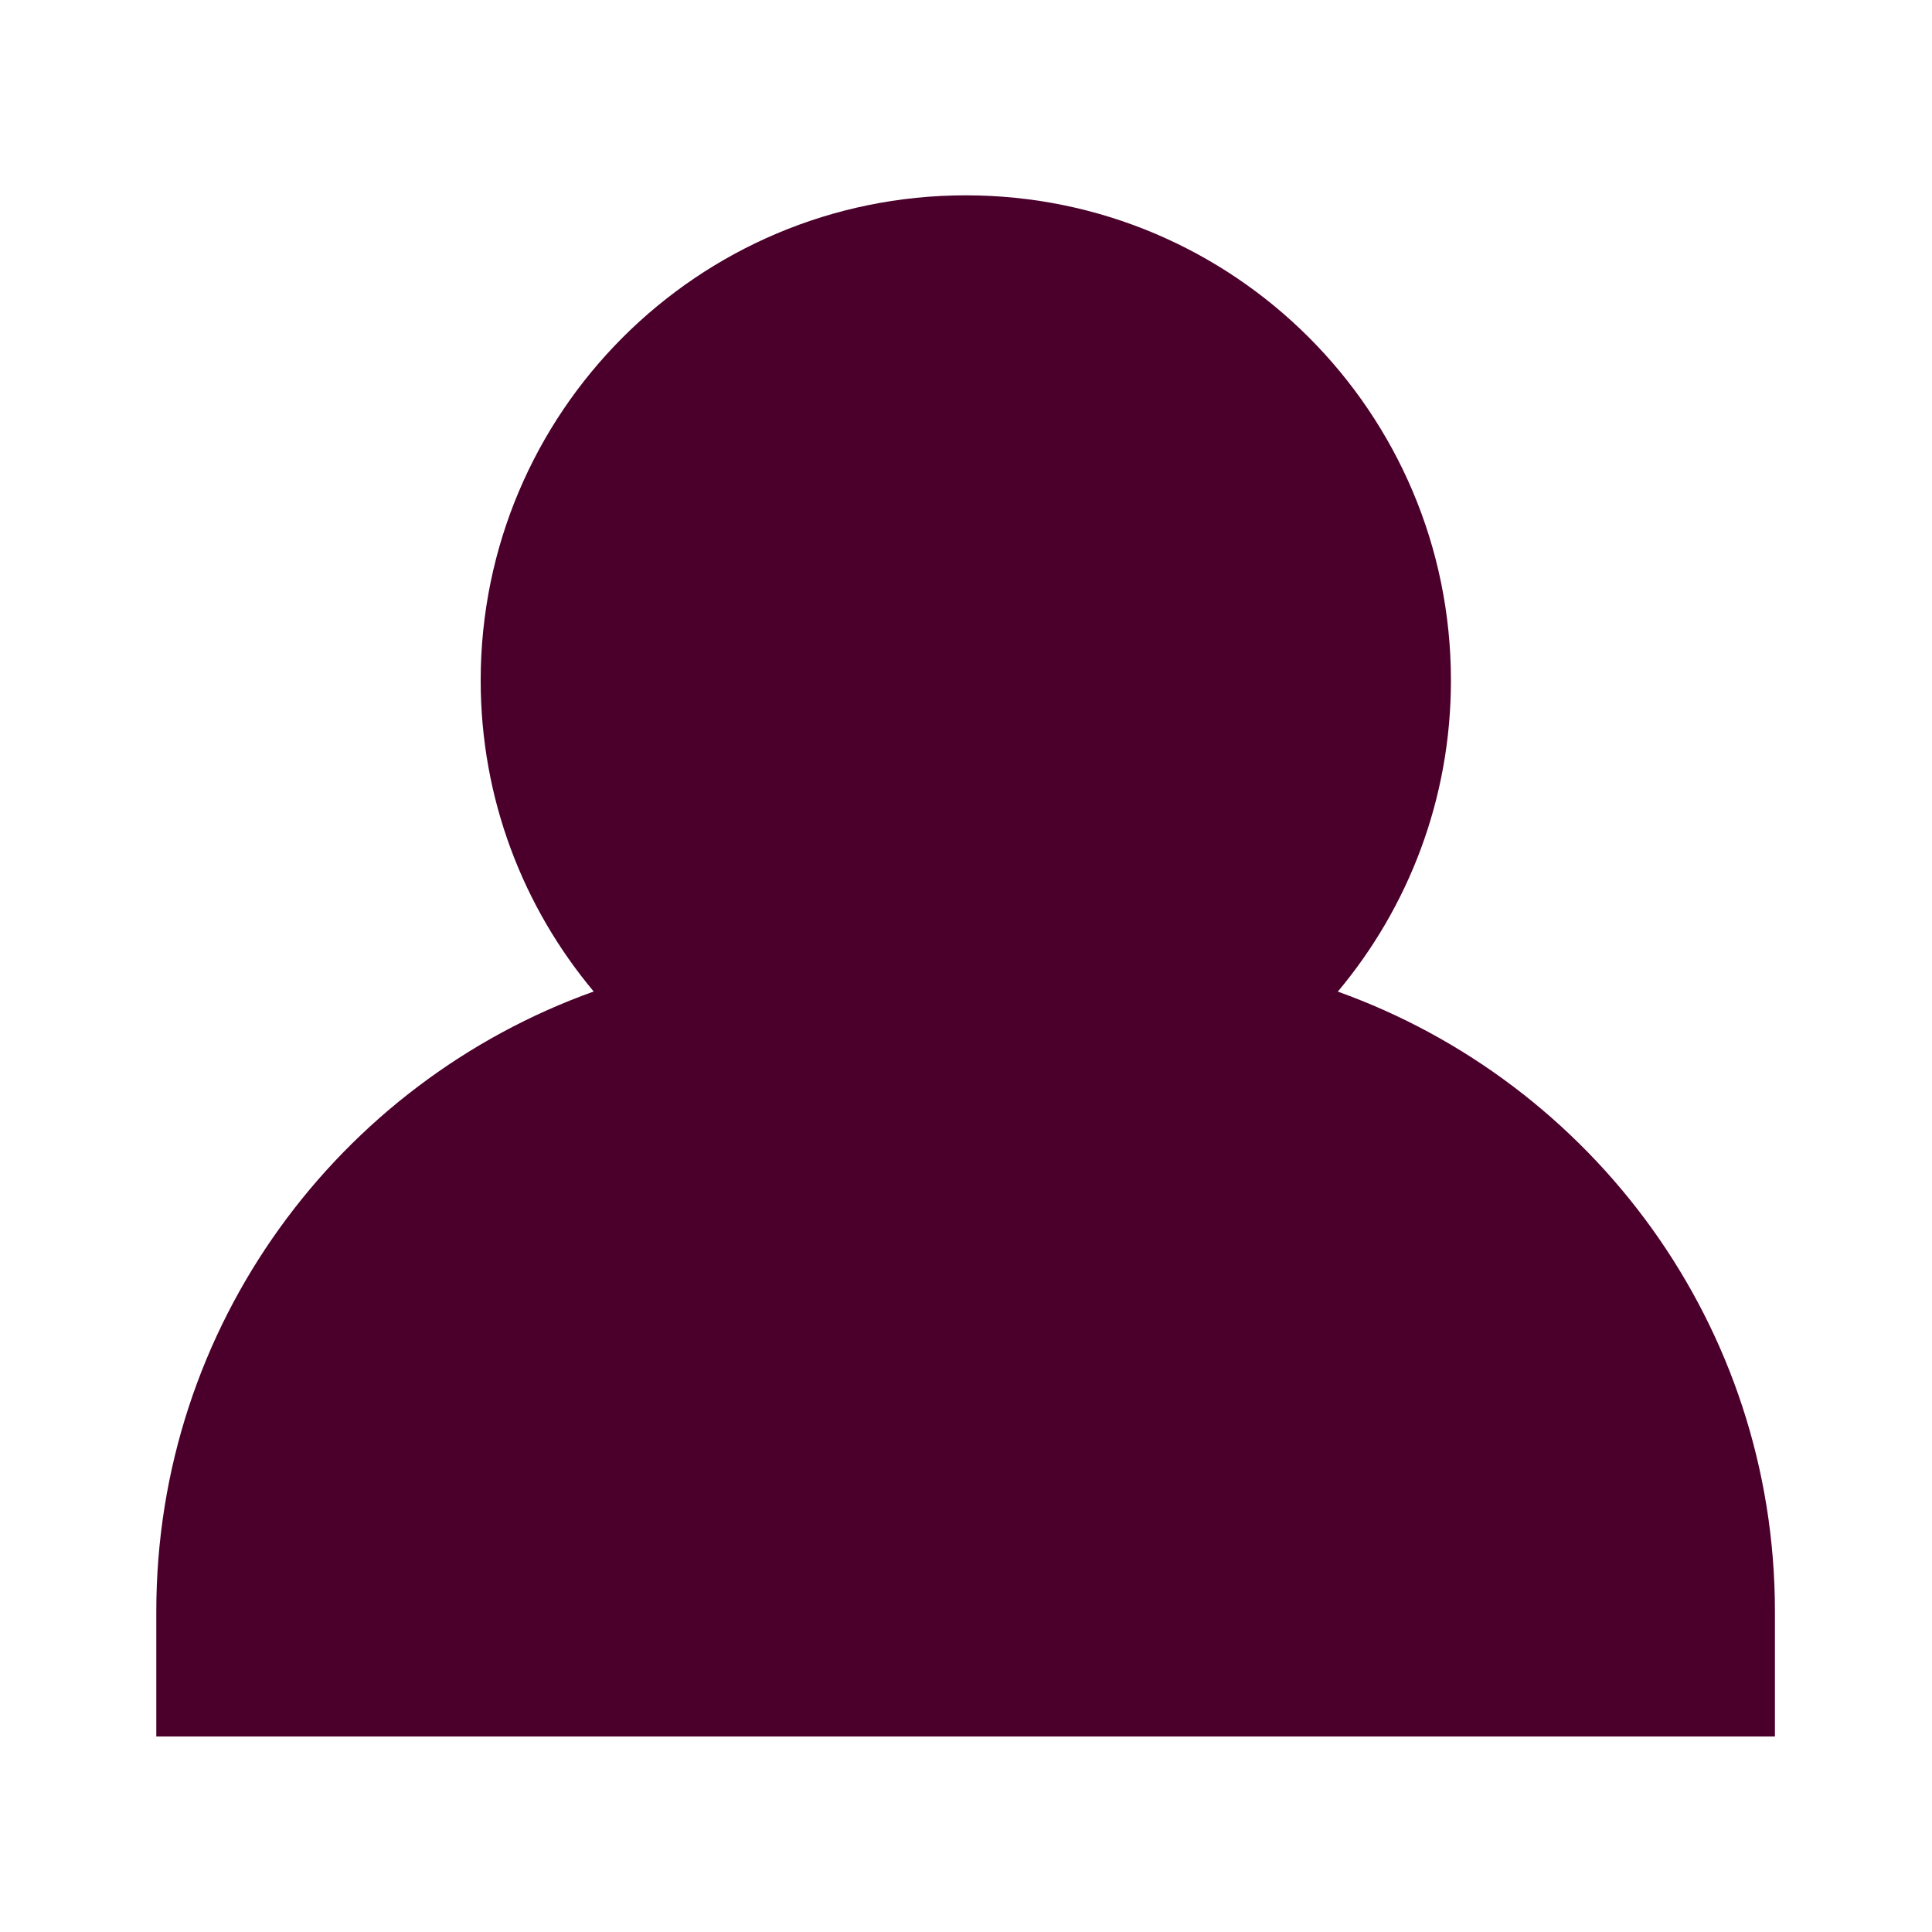
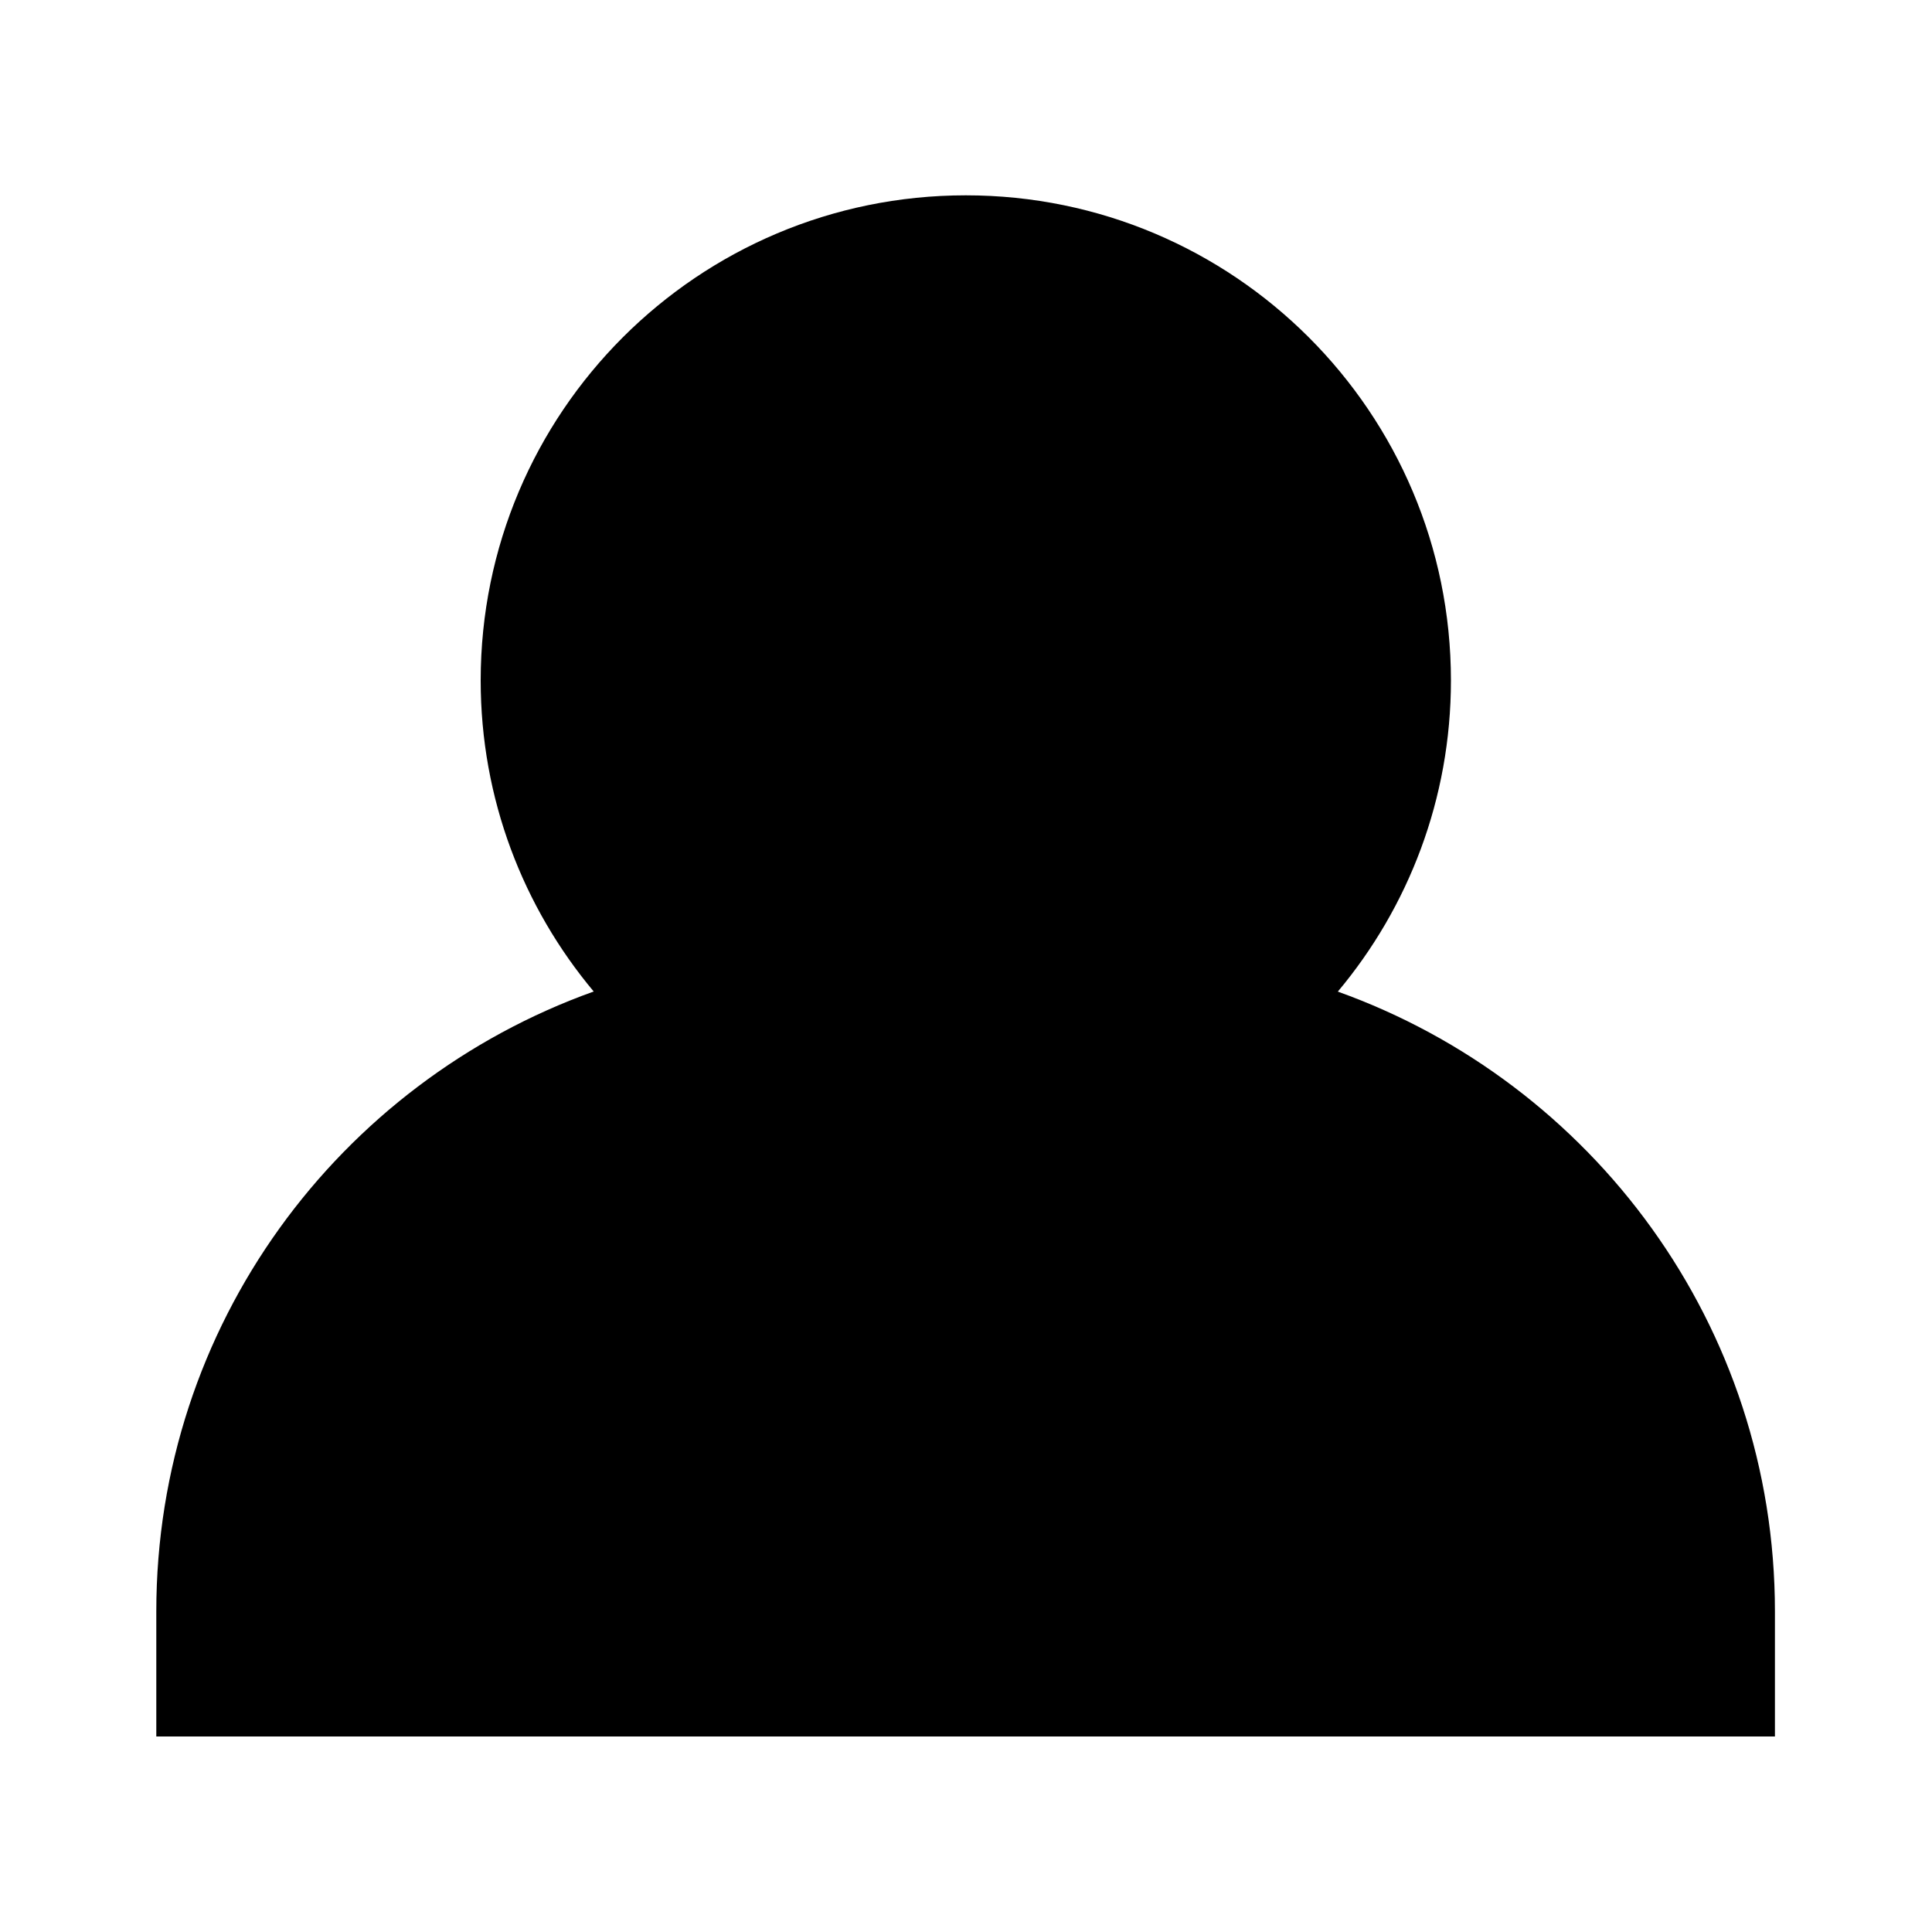
<svg xmlns="http://www.w3.org/2000/svg" id="Bio" viewBox="0 0 100 100">
  <defs>
    <style>
      .cls-1 {
-         fill: #4b002c;
+         fill: currentColor;
      }
    </style>
  </defs>
  <path class="cls-1" d="M69.25,51.32c3.65-4.36,5.85-9.97,5.85-16.1,0-13.87-11.24-25.11-25.11-25.11s-25.11,11.24-25.11,25.11c0,6.13,2.2,11.74,5.85,16.1-13.19,4.72-22.64,17.28-22.64,32.09v6.47h83.78v-6.47c0-14.81-9.45-27.37-22.64-32.09Z" />
</svg>
